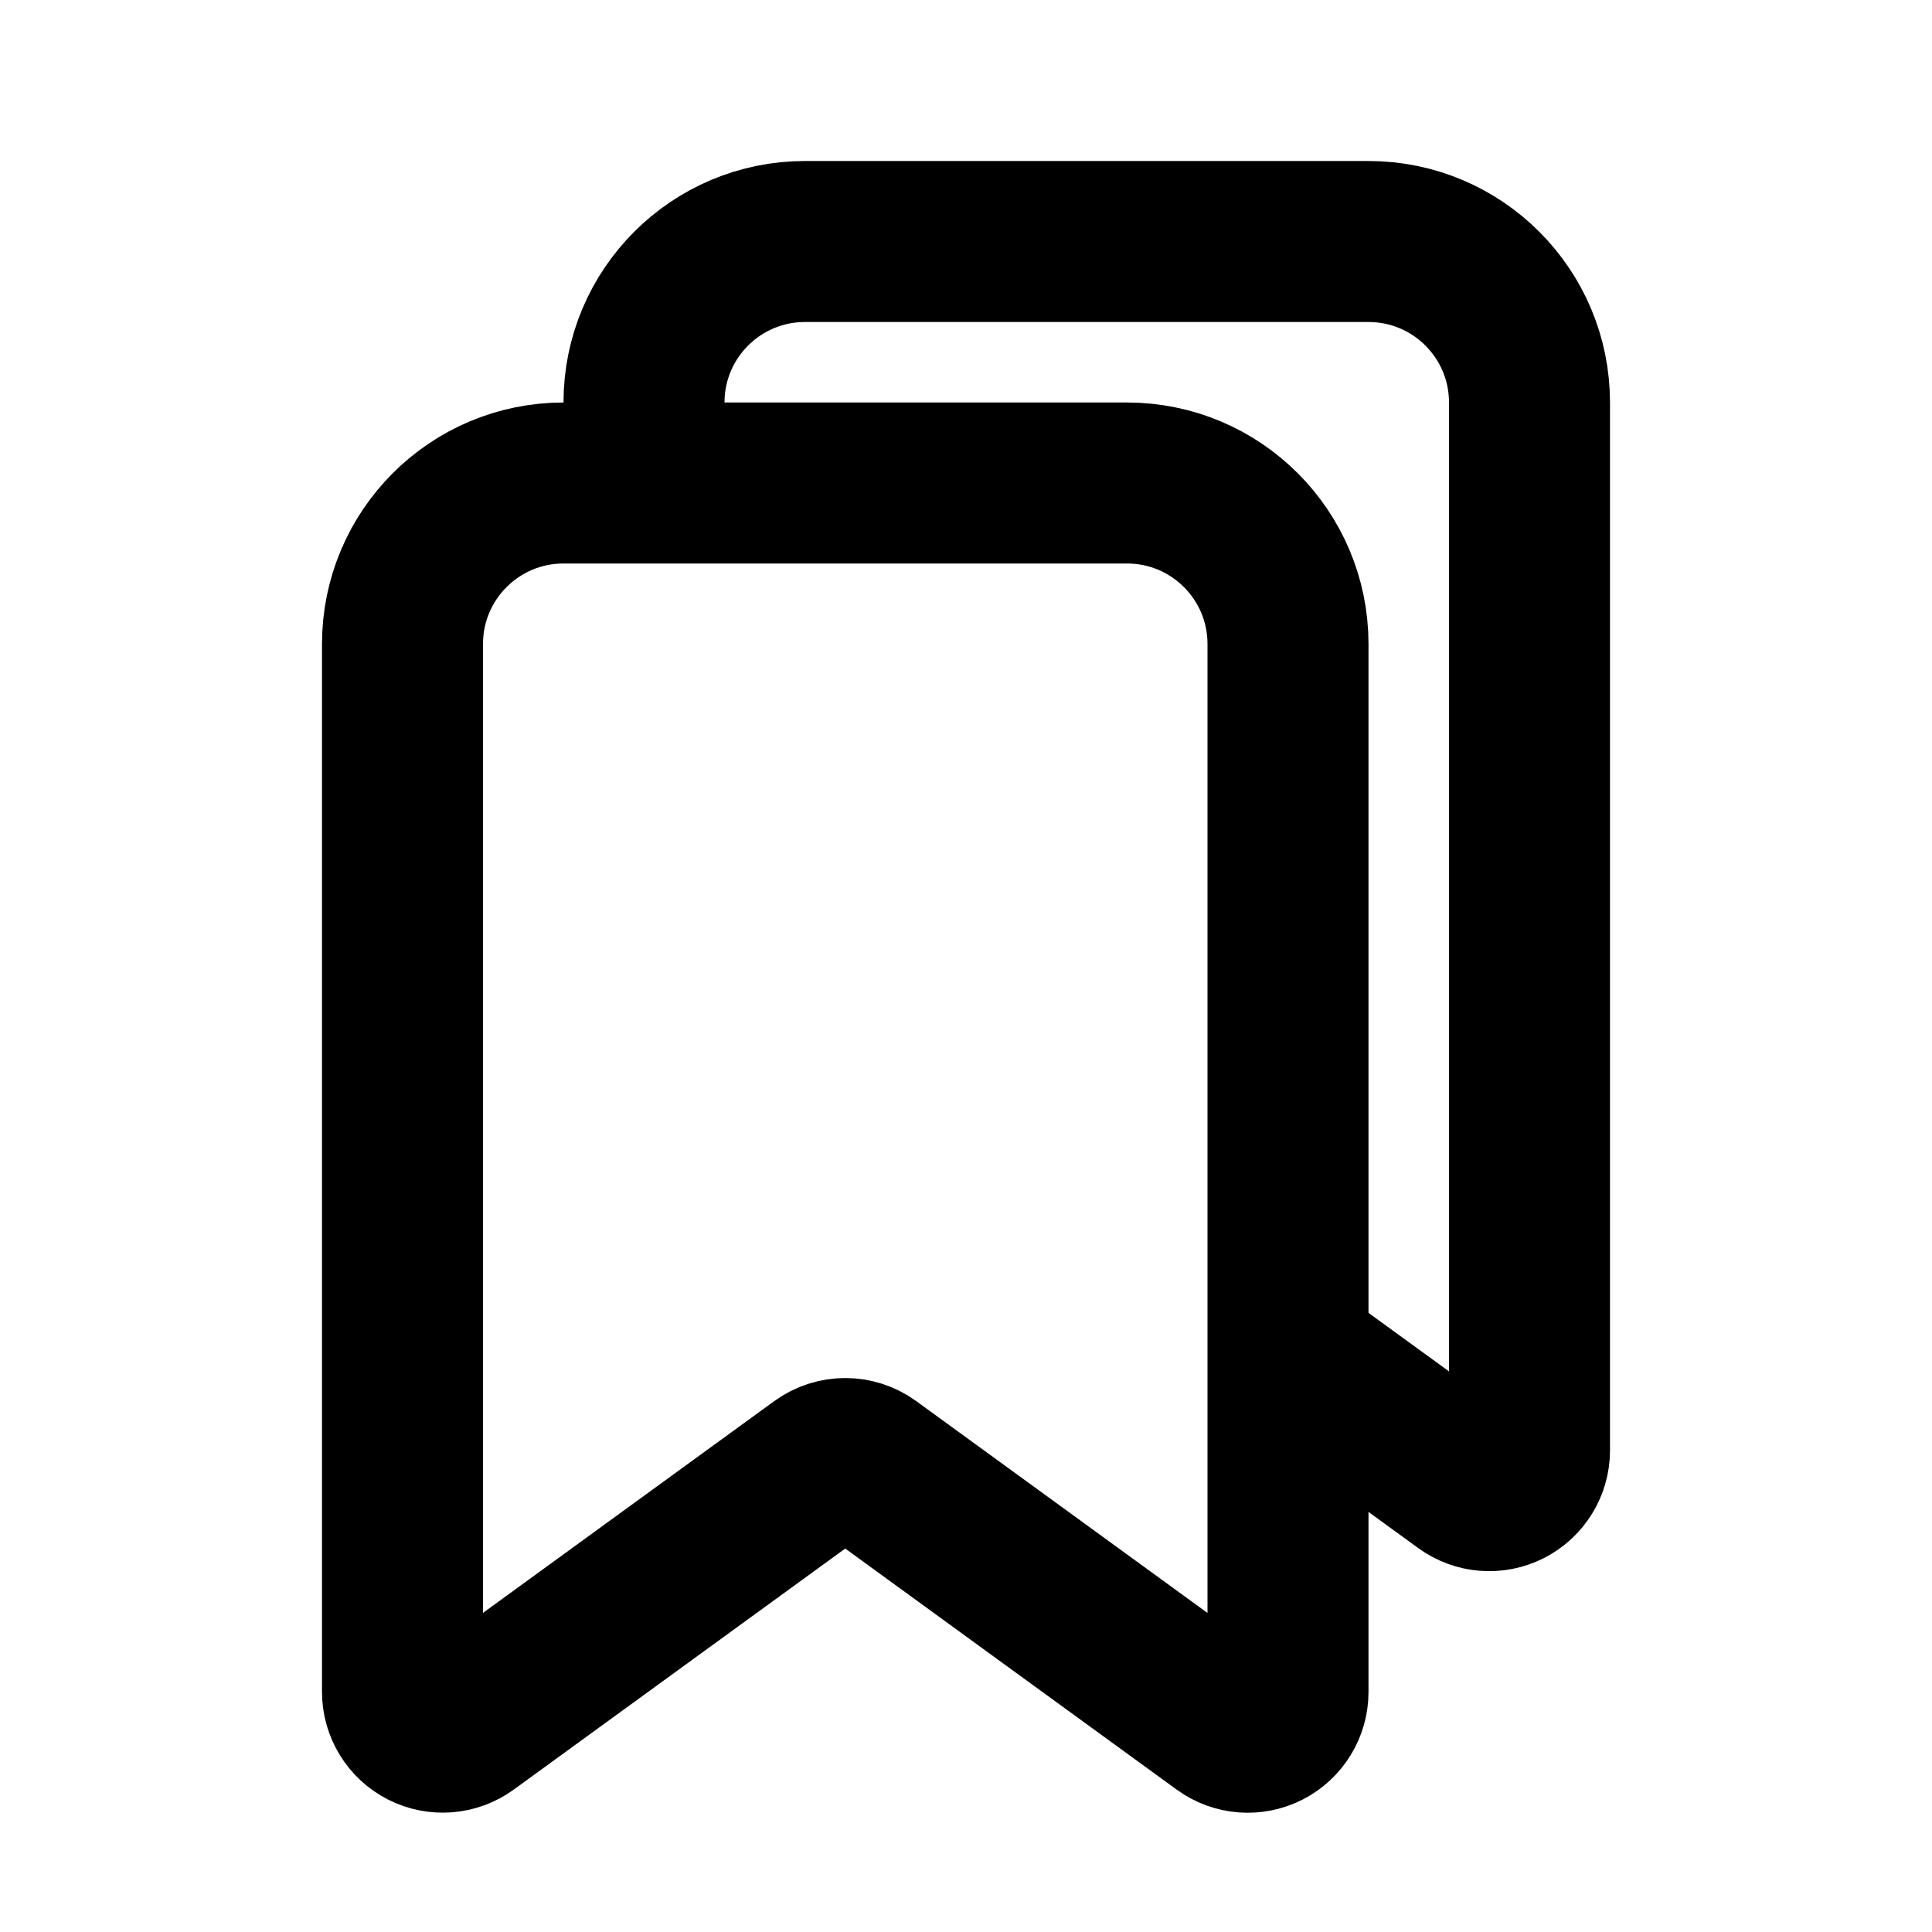
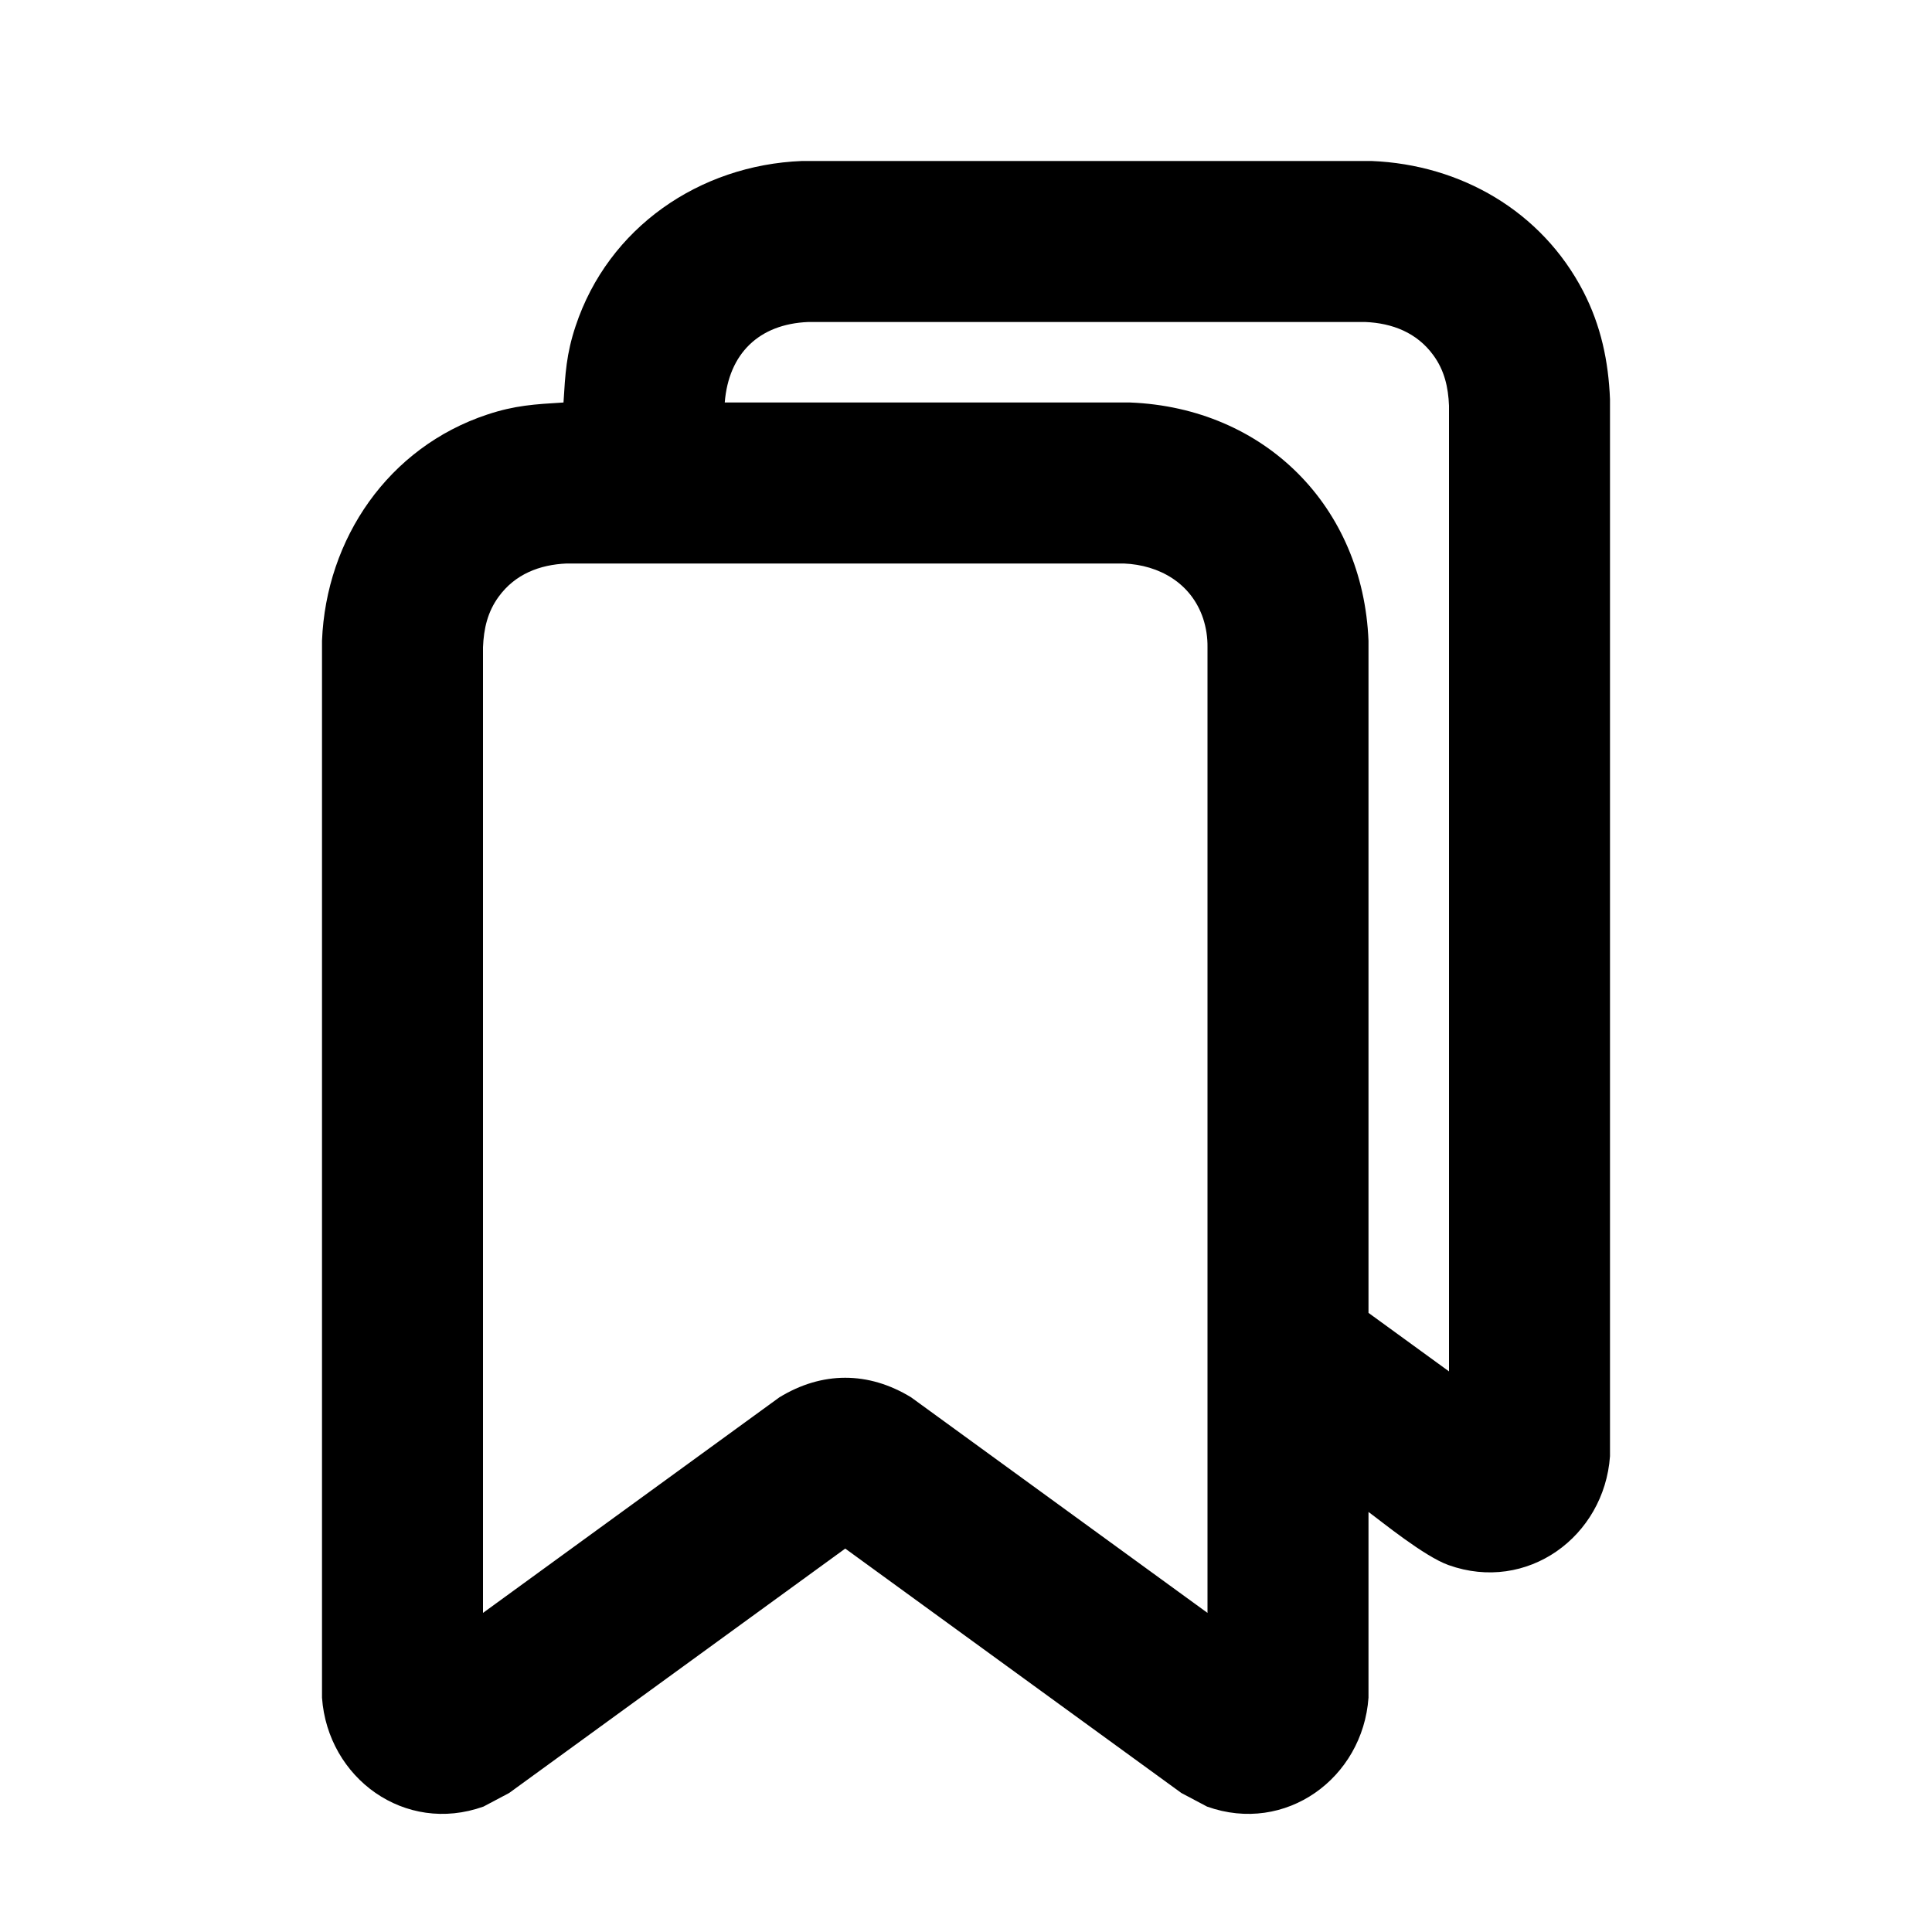
- <svg xmlns="http://www.w3.org/2000/svg" width="24" height="24" viewBox="0 0 24 24">
-   <path fill="none" stroke="currentColor" stroke-width="2" d="M8 6V5a2 2 0 0 1 2-2h7a2 2 0 0 1 2 2v13.018a.5.5 0 0 1-.794.404L16.25 17m-5.456 1.214l4.412 3.209a.5.5 0 0 0 .794-.405V8a2 2 0 0 0-2-2H7a2 2 0 0 0-2 2v13.018a.5.5 0 0 0 .794.404l4.412-3.208a.5.5 0 0 1 .588 0Z" />
+ <svg xmlns="http://www.w3.org/2000/svg" viewBox="0 0 24 24">
+   <path fill="currentColor" d="M17 18.782v2.307c-.071 1-1.03 1.702-2.006 1.353l-.319-.169-4.175-3.036-4.175 3.036-.319.169c-.976.349-1.935-.353-2.006-1.353V7.96c.051-1.27.825-2.403 2.052-2.81.346-.115.589-.128.948-.15.022-.359.035-.602.15-.948C7.557 2.825 8.69 2.051 9.96 2h7.08c1.106.045 2.111.623 2.628 1.62.219.424.313.866.332 1.34v13.129c-.071 1-1.03 1.702-2.006 1.353-.302-.108-.83-.54-.994-.66M6 20.036l3.682-2.678c.53-.324 1.106-.324 1.636 0L15 20.036V8.04a1.1 1.1 0 0 0-.054-.356c-.146-.438-.543-.666-.986-.684H7.04c-.336.014-.641.132-.845.412-.138.188-.186.398-.195.628Zm11-3.727 1 .727V5.04c-.009-.23-.057-.44-.195-.628-.204-.28-.509-.398-.845-.412h-6.92c-.612.025-.988.393-1.037 1h5.037c1.67.067 2.893 1.29 2.96 2.96Z" />
</svg>
